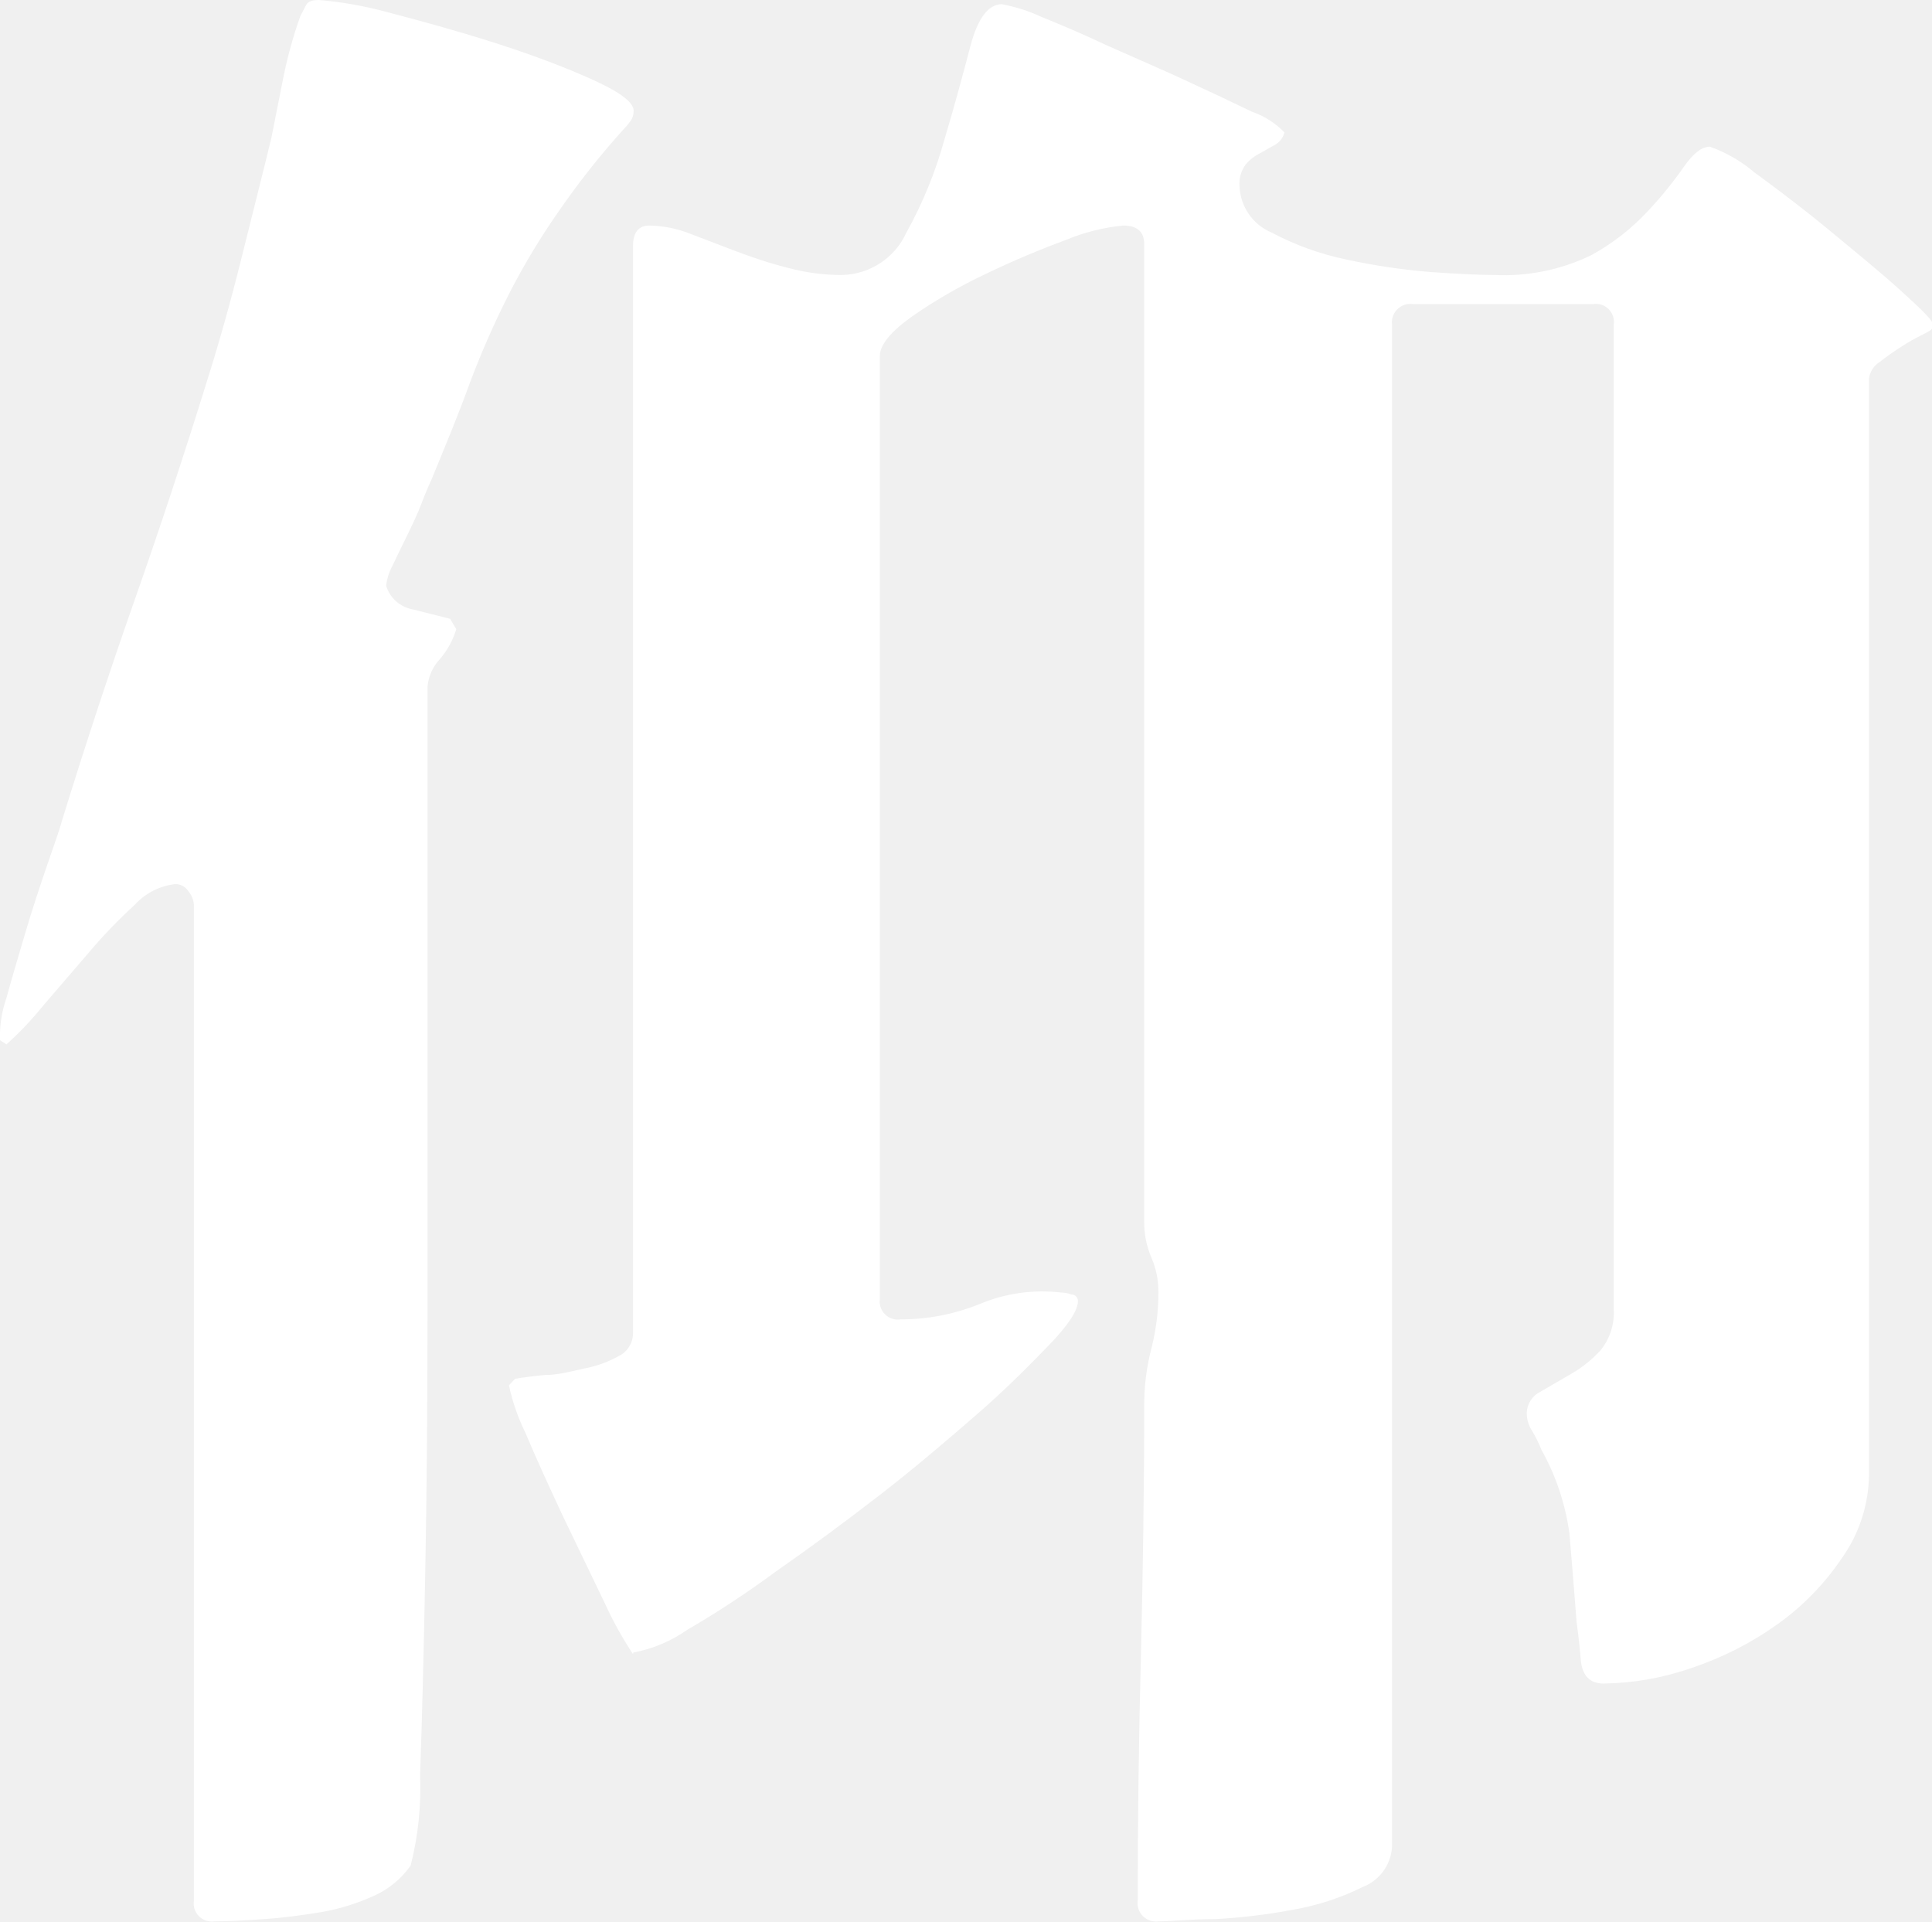
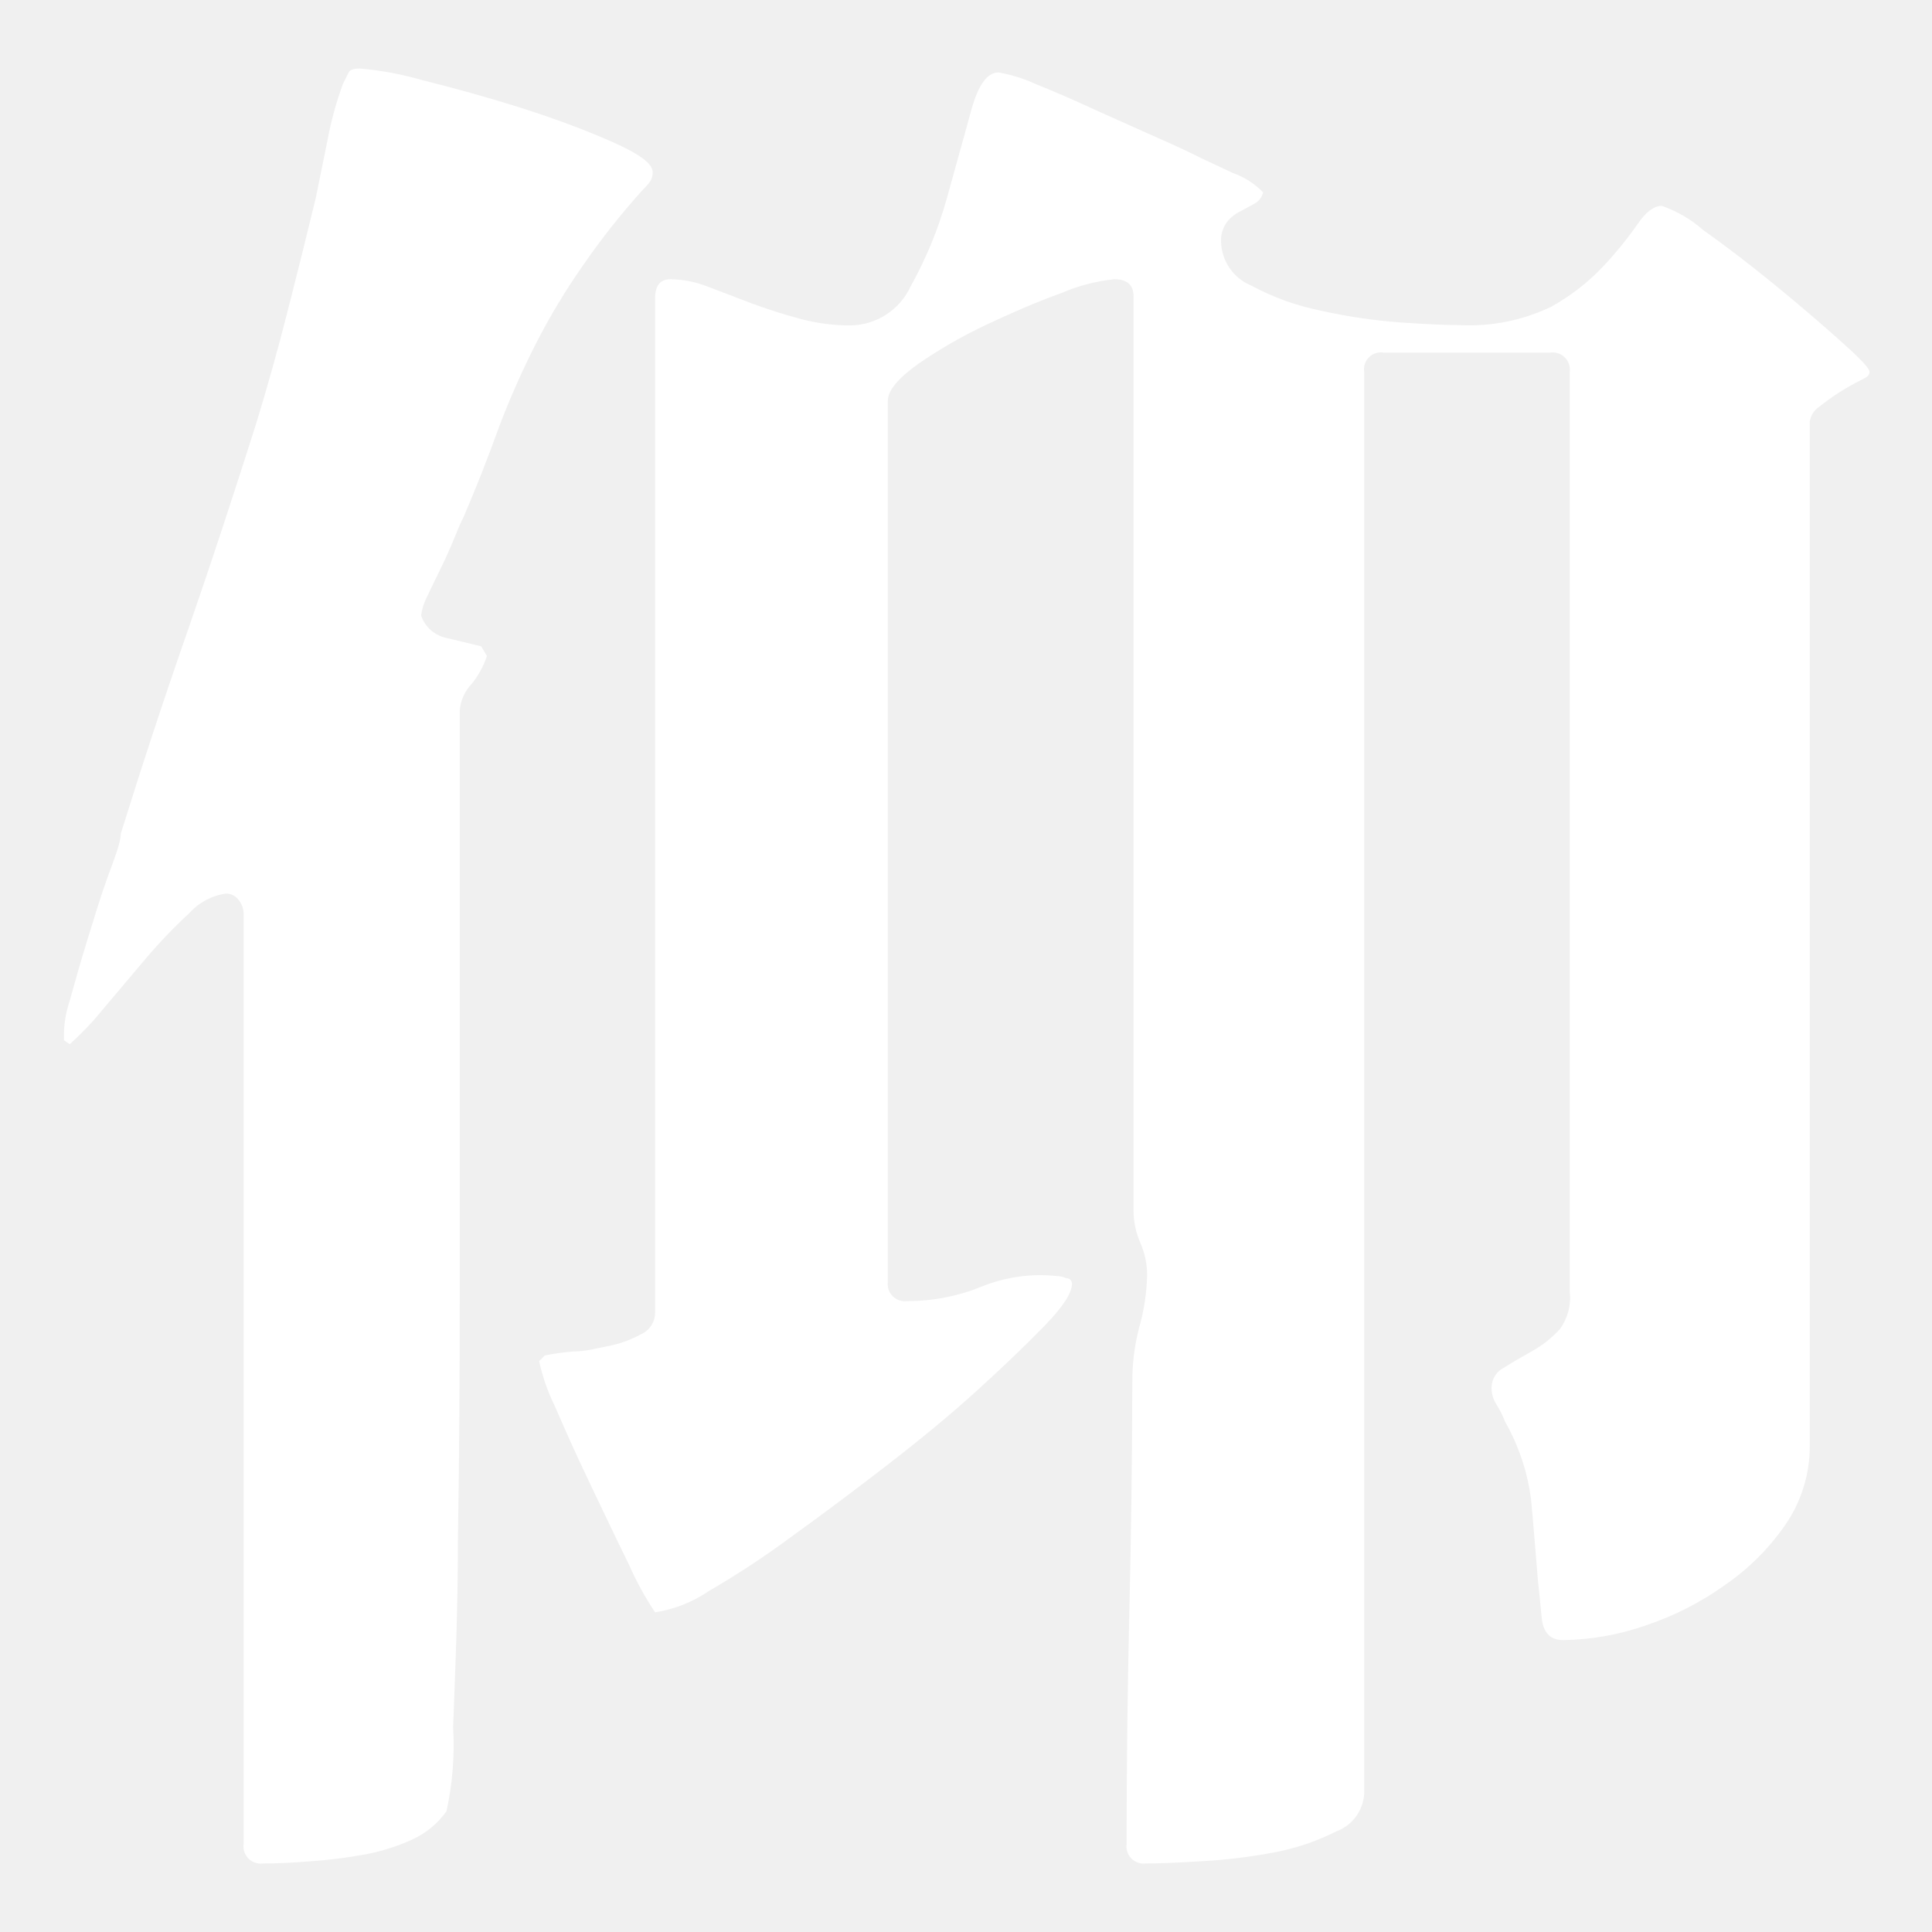
- <svg xmlns="http://www.w3.org/2000/svg" viewBox="0 0 59.79 59.46">
+ <svg xmlns="http://www.w3.org/2000/svg" viewBox="0 0 64 64">
  <defs>
-     <style>.cls-1{fill:#fff;}</style>
+     <style>.cls-1{fill:#fff;}.cls-2{fill:none;}</style>
  </defs>
  <g id="图层_2" data-name="图层 2">
    <g id="图层_1-2" data-name="图层 1">
-       <path class="cls-1" d="M0,32.19A3.62,3.62,0,0,1,.2,30.88c.17-.62.37-1.29.58-2s.44-1.41.67-2.08.4-1.14.48-1.44Q3,21.89,4.17,18.56t2.24-6.78C6.8,10.54,7.15,9.29,7.47,8s.63-2.5.93-3.74c.13-.64.25-1.28.38-1.92A14.15,14.15,0,0,1,9.29.51c.09-.17.15-.3.2-.38S9.66,0,9.87,0A11.74,11.74,0,0,1,12,.38c1,.26,2.13.57,3.26.93s2.15.74,3,1.12,1.35.71,1.35,1a.53.53,0,0,1-.1.32,2.53,2.53,0,0,1-.22.26,24.57,24.57,0,0,0-2,2.53,21.71,21.71,0,0,0-1.54,2.56,27.5,27.5,0,0,0-1.21,2.75c-.36,1-.76,1.95-1.19,3-.08.17-.19.42-.31.74s-.28.65-.45,1-.32.65-.45.93a1.65,1.65,0,0,0-.19.61,1.06,1.06,0,0,0,.83.73l1.15.29.19.32a2.54,2.54,0,0,1-.51.93,1.42,1.42,0,0,0-.38.86V40.64q0,4.35-.07,8.06T13,54.94a9.75,9.75,0,0,1-.29,2.79,2.75,2.75,0,0,1-1.12.93,6.62,6.62,0,0,1-1.63.51c-.6.1-1.19.18-1.79.22s-1.11.07-1.54.07A.56.56,0,0,1,6,58.82V28a.74.74,0,0,0-.17-.42.47.47,0,0,0-.41-.22A2,2,0,0,0,4.17,28a16.1,16.1,0,0,0-1.44,1.5L1.32,31.14A10.29,10.29,0,0,1,.2,32.32Zm19.59,19a11.62,11.62,0,0,1-.87-1.57l-1.28-2.66c-.44-.94-.84-1.81-1.18-2.62a6.41,6.41,0,0,1-.51-1.47l.19-.2q.32-.06.93-.12c.4,0,.81-.11,1.21-.2a3.48,3.48,0,0,0,1.06-.38.79.79,0,0,0,.45-.7V7.62c0-.43.17-.64.51-.64a3.56,3.56,0,0,1,1.25.25l1.44.55c.51.19,1,.36,1.6.51a6.31,6.31,0,0,0,1.66.22,2.24,2.24,0,0,0,2-1.31,13.15,13.15,0,0,0,1.18-2.89c.3-1,.57-2,.8-2.88S30.6.13,31,.13A5,5,0,0,1,32.2.51c.64.26,1.33.55,2,.87l2.08.92,1.38.64,1.09.52a2.51,2.51,0,0,1,1,.64.62.62,0,0,1-.29.38L39,4.74a1.37,1.37,0,0,0-.45.35,1,1,0,0,0-.19.67,1.62,1.62,0,0,0,1,1.44,8.65,8.65,0,0,0,2.3.83,19.87,19.87,0,0,0,2.63.39q1.3.09,1.95.09a6.21,6.21,0,0,0,3-.61A6.94,6.94,0,0,0,51,6.53a12.39,12.39,0,0,0,1.12-1.38c.28-.4.54-.61.8-.61a4.44,4.44,0,0,1,1.38.8c.74.54,1.52,1.13,2.33,1.8S58.19,8.42,58.83,9s1,.93,1,1.06-.11.18-.32.29a5.88,5.88,0,0,0-.67.38,8.29,8.29,0,0,0-.68.48.7.7,0,0,0-.32.51V45.63A4.54,4.54,0,0,1,57,48.22a8,8,0,0,1-2,2.05,10,10,0,0,1-2.66,1.35,8.58,8.58,0,0,1-2.72.48c-.42,0-.66-.25-.7-.74s-.09-.89-.13-1.18c-.08-1.07-.16-2-.22-2.72a7.34,7.34,0,0,0-.87-2.6,3.78,3.78,0,0,0-.28-.57,1,1,0,0,1-.17-.58.75.75,0,0,1,.42-.64l.93-.54a3.84,3.84,0,0,0,.93-.74,1.84,1.84,0,0,0,.41-1.28V10.05a.56.56,0,0,0-.64-.64H43.72a.57.57,0,0,0-.64.64v47.1a1.42,1.42,0,0,1-.92,1.25,7.76,7.76,0,0,1-2.15.7,18.26,18.26,0,0,1-2.4.29c-.79,0-1.37.07-1.76.07a.57.57,0,0,1-.64-.65q0-3.84.1-7.65c.06-2.54.1-5.1.1-7.66a6.9,6.9,0,0,1,.22-1.76A7,7,0,0,0,35.85,40a2.66,2.66,0,0,0-.22-1.09,2.72,2.72,0,0,1-.22-1.09V7.55c0-.38-.22-.57-.65-.57A6.11,6.11,0,0,0,33,7.42c-.81.3-1.65.65-2.5,1.06a15.59,15.59,0,0,0-2.27,1.31c-.66.47-1,.88-1,1.22V40.19a.56.56,0,0,0,.64.64,6.49,6.49,0,0,0,2.46-.48A5,5,0,0,1,32.84,40a1,1,0,0,1,.32.06c.13,0,.2.11.2.2,0,.29-.3.75-.9,1.37S31.12,43,30.22,43.78s-1.9,1.64-3,2.49S25.05,47.91,24,48.64a29.78,29.78,0,0,1-2.72,1.79A4.3,4.3,0,0,1,19.6,51.14Z" />
+       <path class="cls-1" d="M2.12,34.46a3.62,3.62,0,0,1,.19-1.31c.17-.62.36-1.29.58-2s.43-1.42.67-2.08S4,27.91,4,27.62q1.08-3.47,2.24-6.79c.77-2.22,1.51-4.48,2.24-6.78q.57-1.86,1.05-3.75c.32-1.25.63-2.5.93-3.74l.39-1.92a11.61,11.61,0,0,1,.51-1.86c.08-.17.15-.29.19-.38s.17-.13.38-.13a10.89,10.89,0,0,1,2.08.39c1,.25,2.14.56,3.27.92s2.14.74,3,1.12,1.34.71,1.34,1a.53.53,0,0,1-.09.32,1.86,1.86,0,0,1-.23.26,24.14,24.14,0,0,0-2,2.53,21.71,21.71,0,0,0-1.54,2.56,27.54,27.54,0,0,0-1.22,2.75c-.36,1-.75,2-1.18,3-.09.17-.19.41-.32.73s-.28.65-.45,1-.32.65-.45.93a1.87,1.87,0,0,0-.19.61,1.12,1.12,0,0,0,.83.74l1.16.28.19.32a2.88,2.88,0,0,1-.51.93,1.44,1.44,0,0,0-.39.87V42.91q0,4.35-.06,8.07c0,2.47-.1,4.55-.16,6.24A10.15,10.15,0,0,1,14.79,60a2.82,2.82,0,0,1-1.12.93,6.62,6.62,0,0,1-1.63.51,15.9,15.9,0,0,1-1.79.22c-.6.05-1.11.07-1.54.07a.57.57,0,0,1-.64-.64V30.24a.72.72,0,0,0-.16-.42.52.52,0,0,0-.42-.22,2,2,0,0,0-1.21.64,17.45,17.45,0,0,0-1.44,1.5L3.43,33.41a10.31,10.31,0,0,1-1.12,1.18ZM21.7,53.41a10.3,10.3,0,0,1-.86-1.57c-.41-.83-.83-1.72-1.28-2.66s-.84-1.81-1.19-2.62a6.41,6.41,0,0,1-.51-1.47l.19-.19a8.28,8.28,0,0,1,.93-.13c.41,0,.81-.11,1.22-.19a3.7,3.7,0,0,0,1.05-.39.77.77,0,0,0,.45-.7V9.89c0-.43.17-.64.51-.64a3.52,3.52,0,0,1,1.25.25l1.44.55c.51.19,1.05.36,1.6.51a6.39,6.39,0,0,0,1.67.22,2.23,2.23,0,0,0,2-1.3,13.37,13.37,0,0,0,1.19-2.89c.29-1.06.56-2,.8-2.89s.54-1.3.92-1.3a5,5,0,0,1,1.22.38c.64.26,1.32.55,2,.87l2.08.93c.66.29,1.12.51,1.37.64l1.09.51a2.63,2.63,0,0,1,1,.64.56.56,0,0,1-.29.38L41.09,7a1.24,1.24,0,0,0-.44.35,1,1,0,0,0-.2.67,1.61,1.61,0,0,0,1,1.44,8.31,8.31,0,0,0,2.3.83,18.21,18.21,0,0,0,2.62.39c.88.06,1.53.09,2,.09a6.29,6.29,0,0,0,3-.6A7.08,7.08,0,0,0,53.13,8.8a12.39,12.39,0,0,0,1.12-1.38c.27-.4.54-.6.8-.6a4.12,4.12,0,0,1,1.37.8c.75.53,1.53,1.13,2.34,1.79s1.53,1.28,2.17,1.85,1,.93,1,1.06-.1.18-.32.29-.43.23-.67.38a8.12,8.12,0,0,0-.67.48.7.7,0,0,0-.32.51V47.9a4.58,4.58,0,0,1-.8,2.6,7.83,7.83,0,0,1-2,2,9.89,9.89,0,0,1-2.65,1.35,8.63,8.63,0,0,1-2.72.48c-.43,0-.66-.25-.71-.74s-.08-.88-.12-1.18c-.09-1.07-.16-2-.23-2.72a7,7,0,0,0-.86-2.59,3.48,3.48,0,0,0-.29-.58,1,1,0,0,1-.16-.58.75.75,0,0,1,.42-.64c.27-.17.58-.35.92-.54a3.66,3.66,0,0,0,.93-.74A1.78,1.78,0,0,0,52,42.78V12.32a.57.57,0,0,0-.64-.64H45.83a.56.56,0,0,0-.64.64v47.1a1.42,1.42,0,0,1-.93,1.25,7.69,7.69,0,0,1-2.14.71,18.22,18.22,0,0,1-2.4.28c-.79.05-1.38.07-1.76.07a.57.57,0,0,1-.64-.64q0-3.86.09-7.66t.1-7.66A7,7,0,0,1,37.73,44,7,7,0,0,0,38,42.25a2.66,2.66,0,0,0-.23-1.09,2.69,2.69,0,0,1-.22-1.09V9.82c0-.38-.21-.57-.64-.57a5.92,5.92,0,0,0-1.73.45c-.81.29-1.64.65-2.49,1.05a15.72,15.72,0,0,0-2.28,1.31c-.66.47-1,.88-1,1.22V42.46a.57.57,0,0,0,.64.64,6.51,6.51,0,0,0,2.47-.48A5.16,5.16,0,0,1,35,42.27a.88.88,0,0,1,.32.07c.13,0,.19.1.19.19,0,.3-.3.76-.89,1.37s-1.35,1.34-2.24,2.15-1.9,1.64-3,2.49-2.17,1.65-3.17,2.37a29.06,29.06,0,0,1-2.72,1.79A4.33,4.33,0,0,1,21.7,53.41Z" />
+       <rect class="cls-2" width="64" height="64" />
    </g>
  </g>
</svg>
